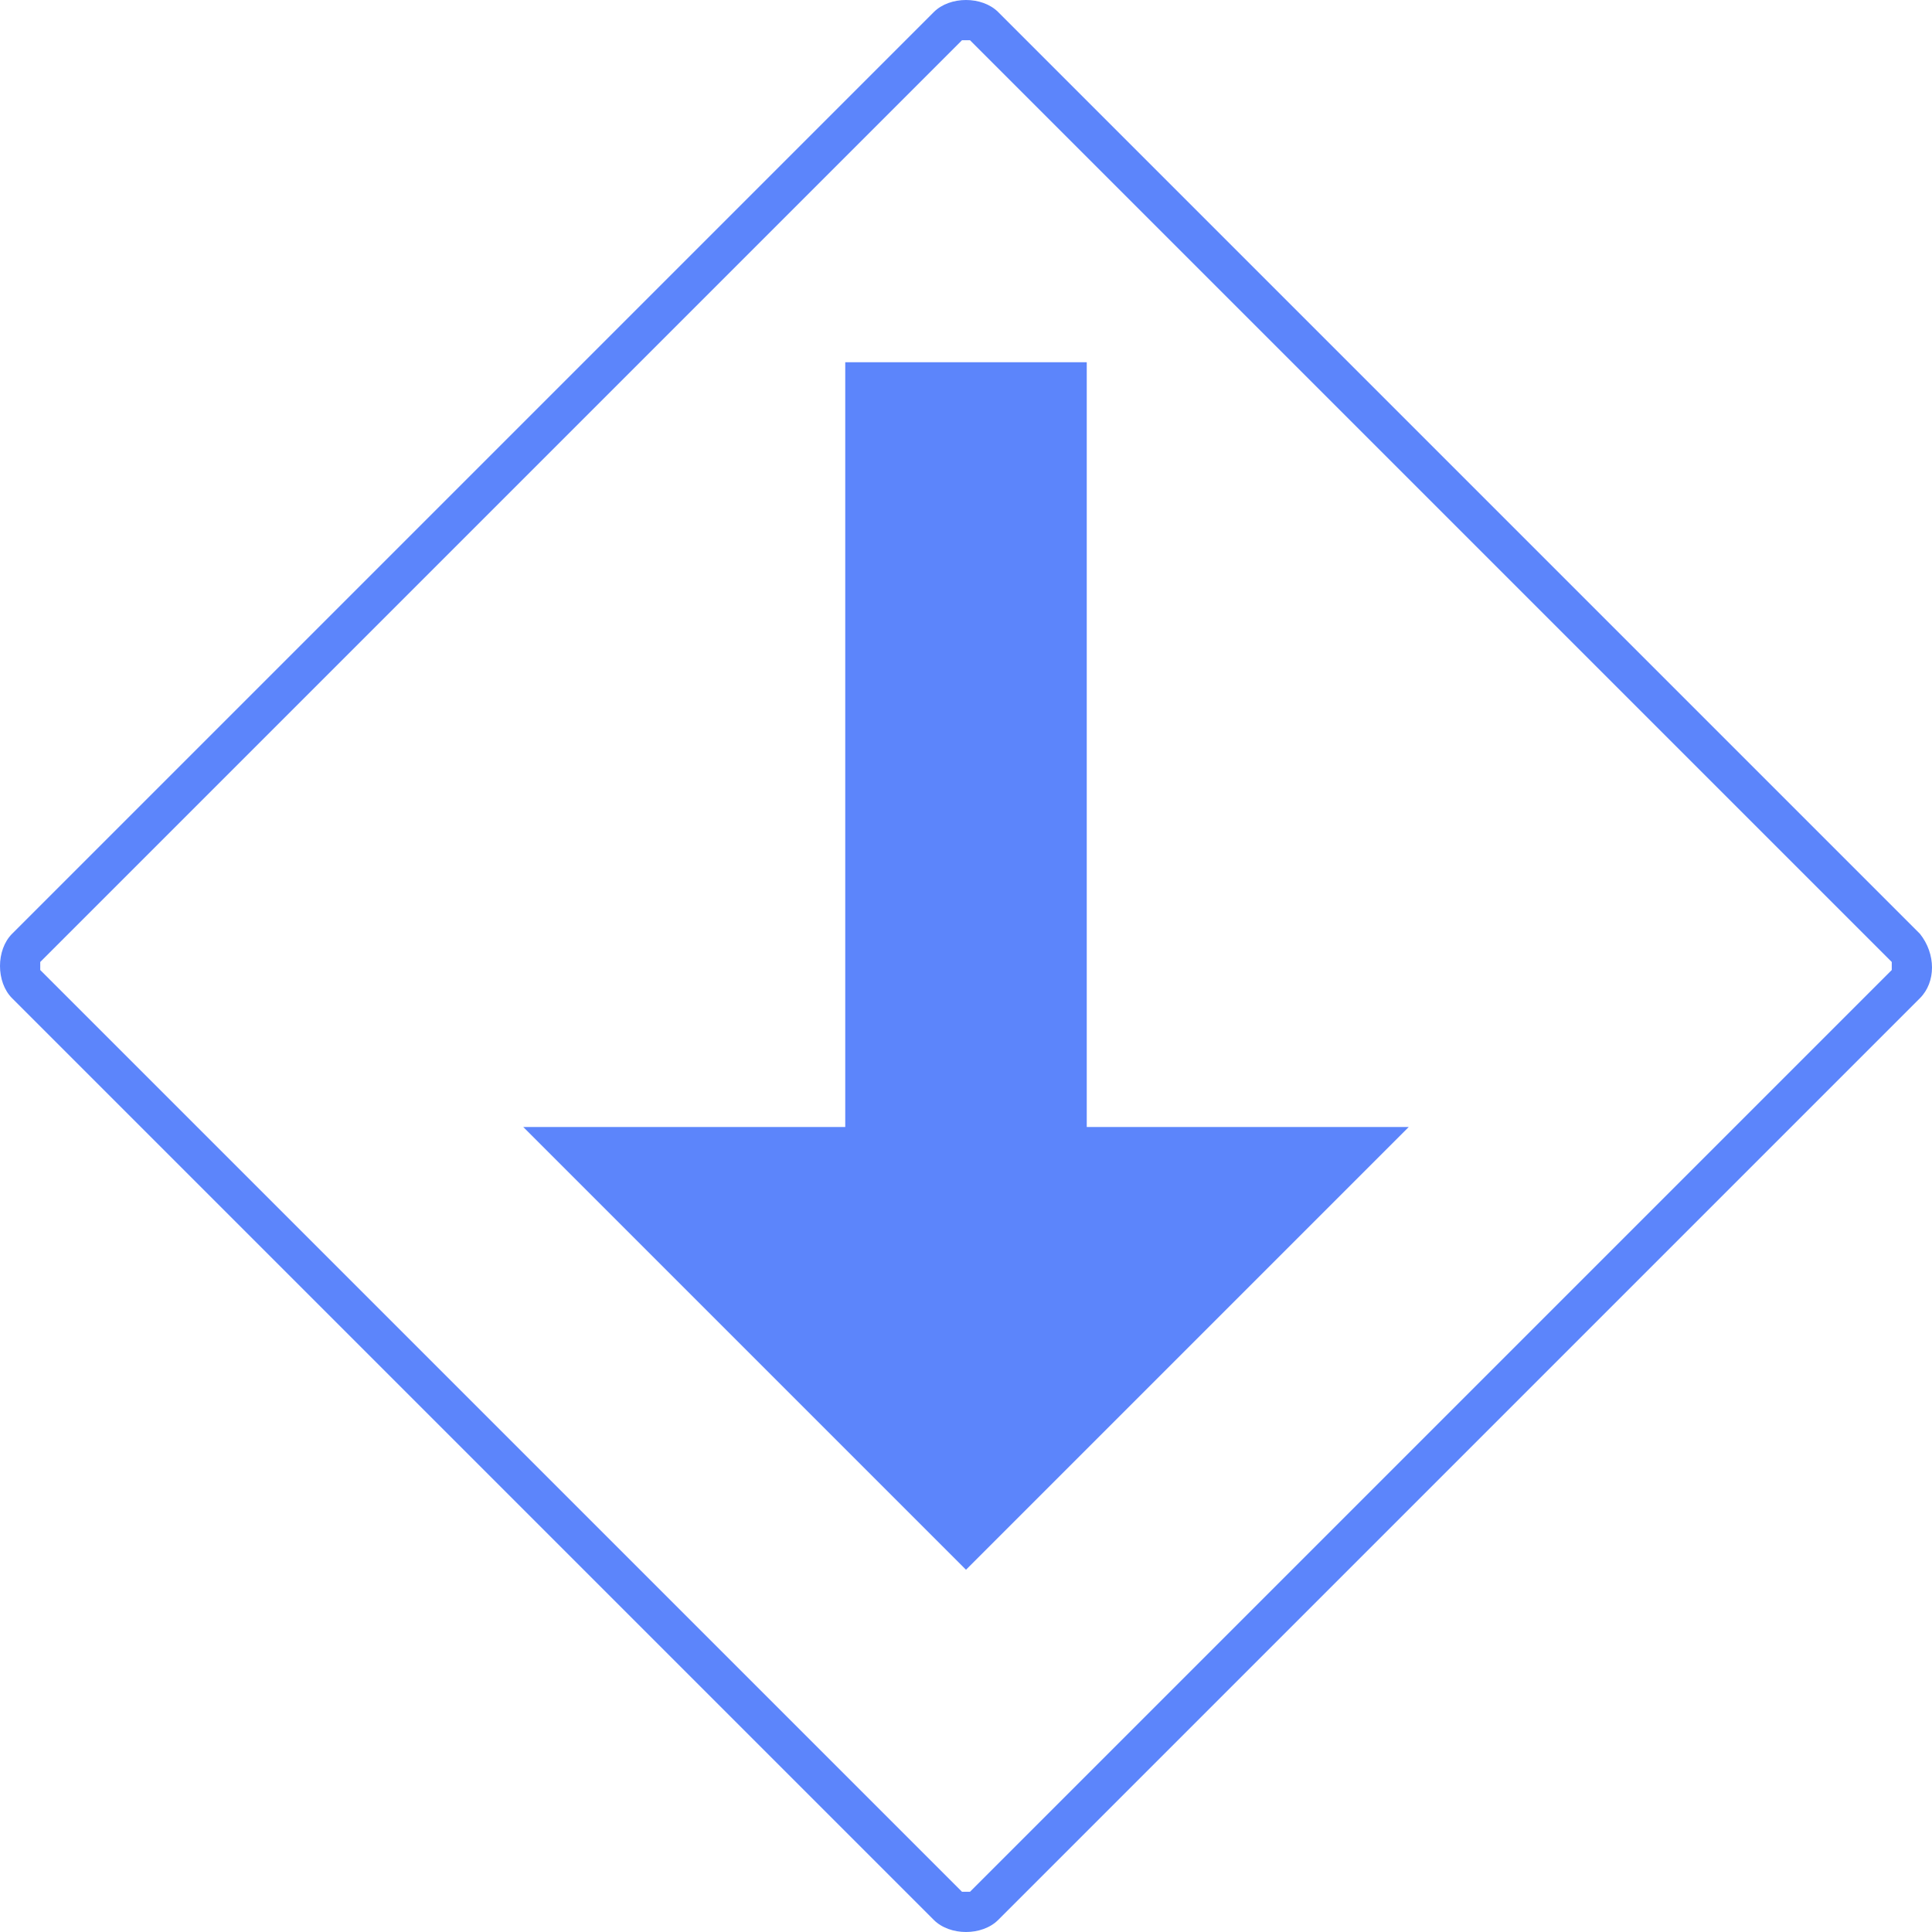
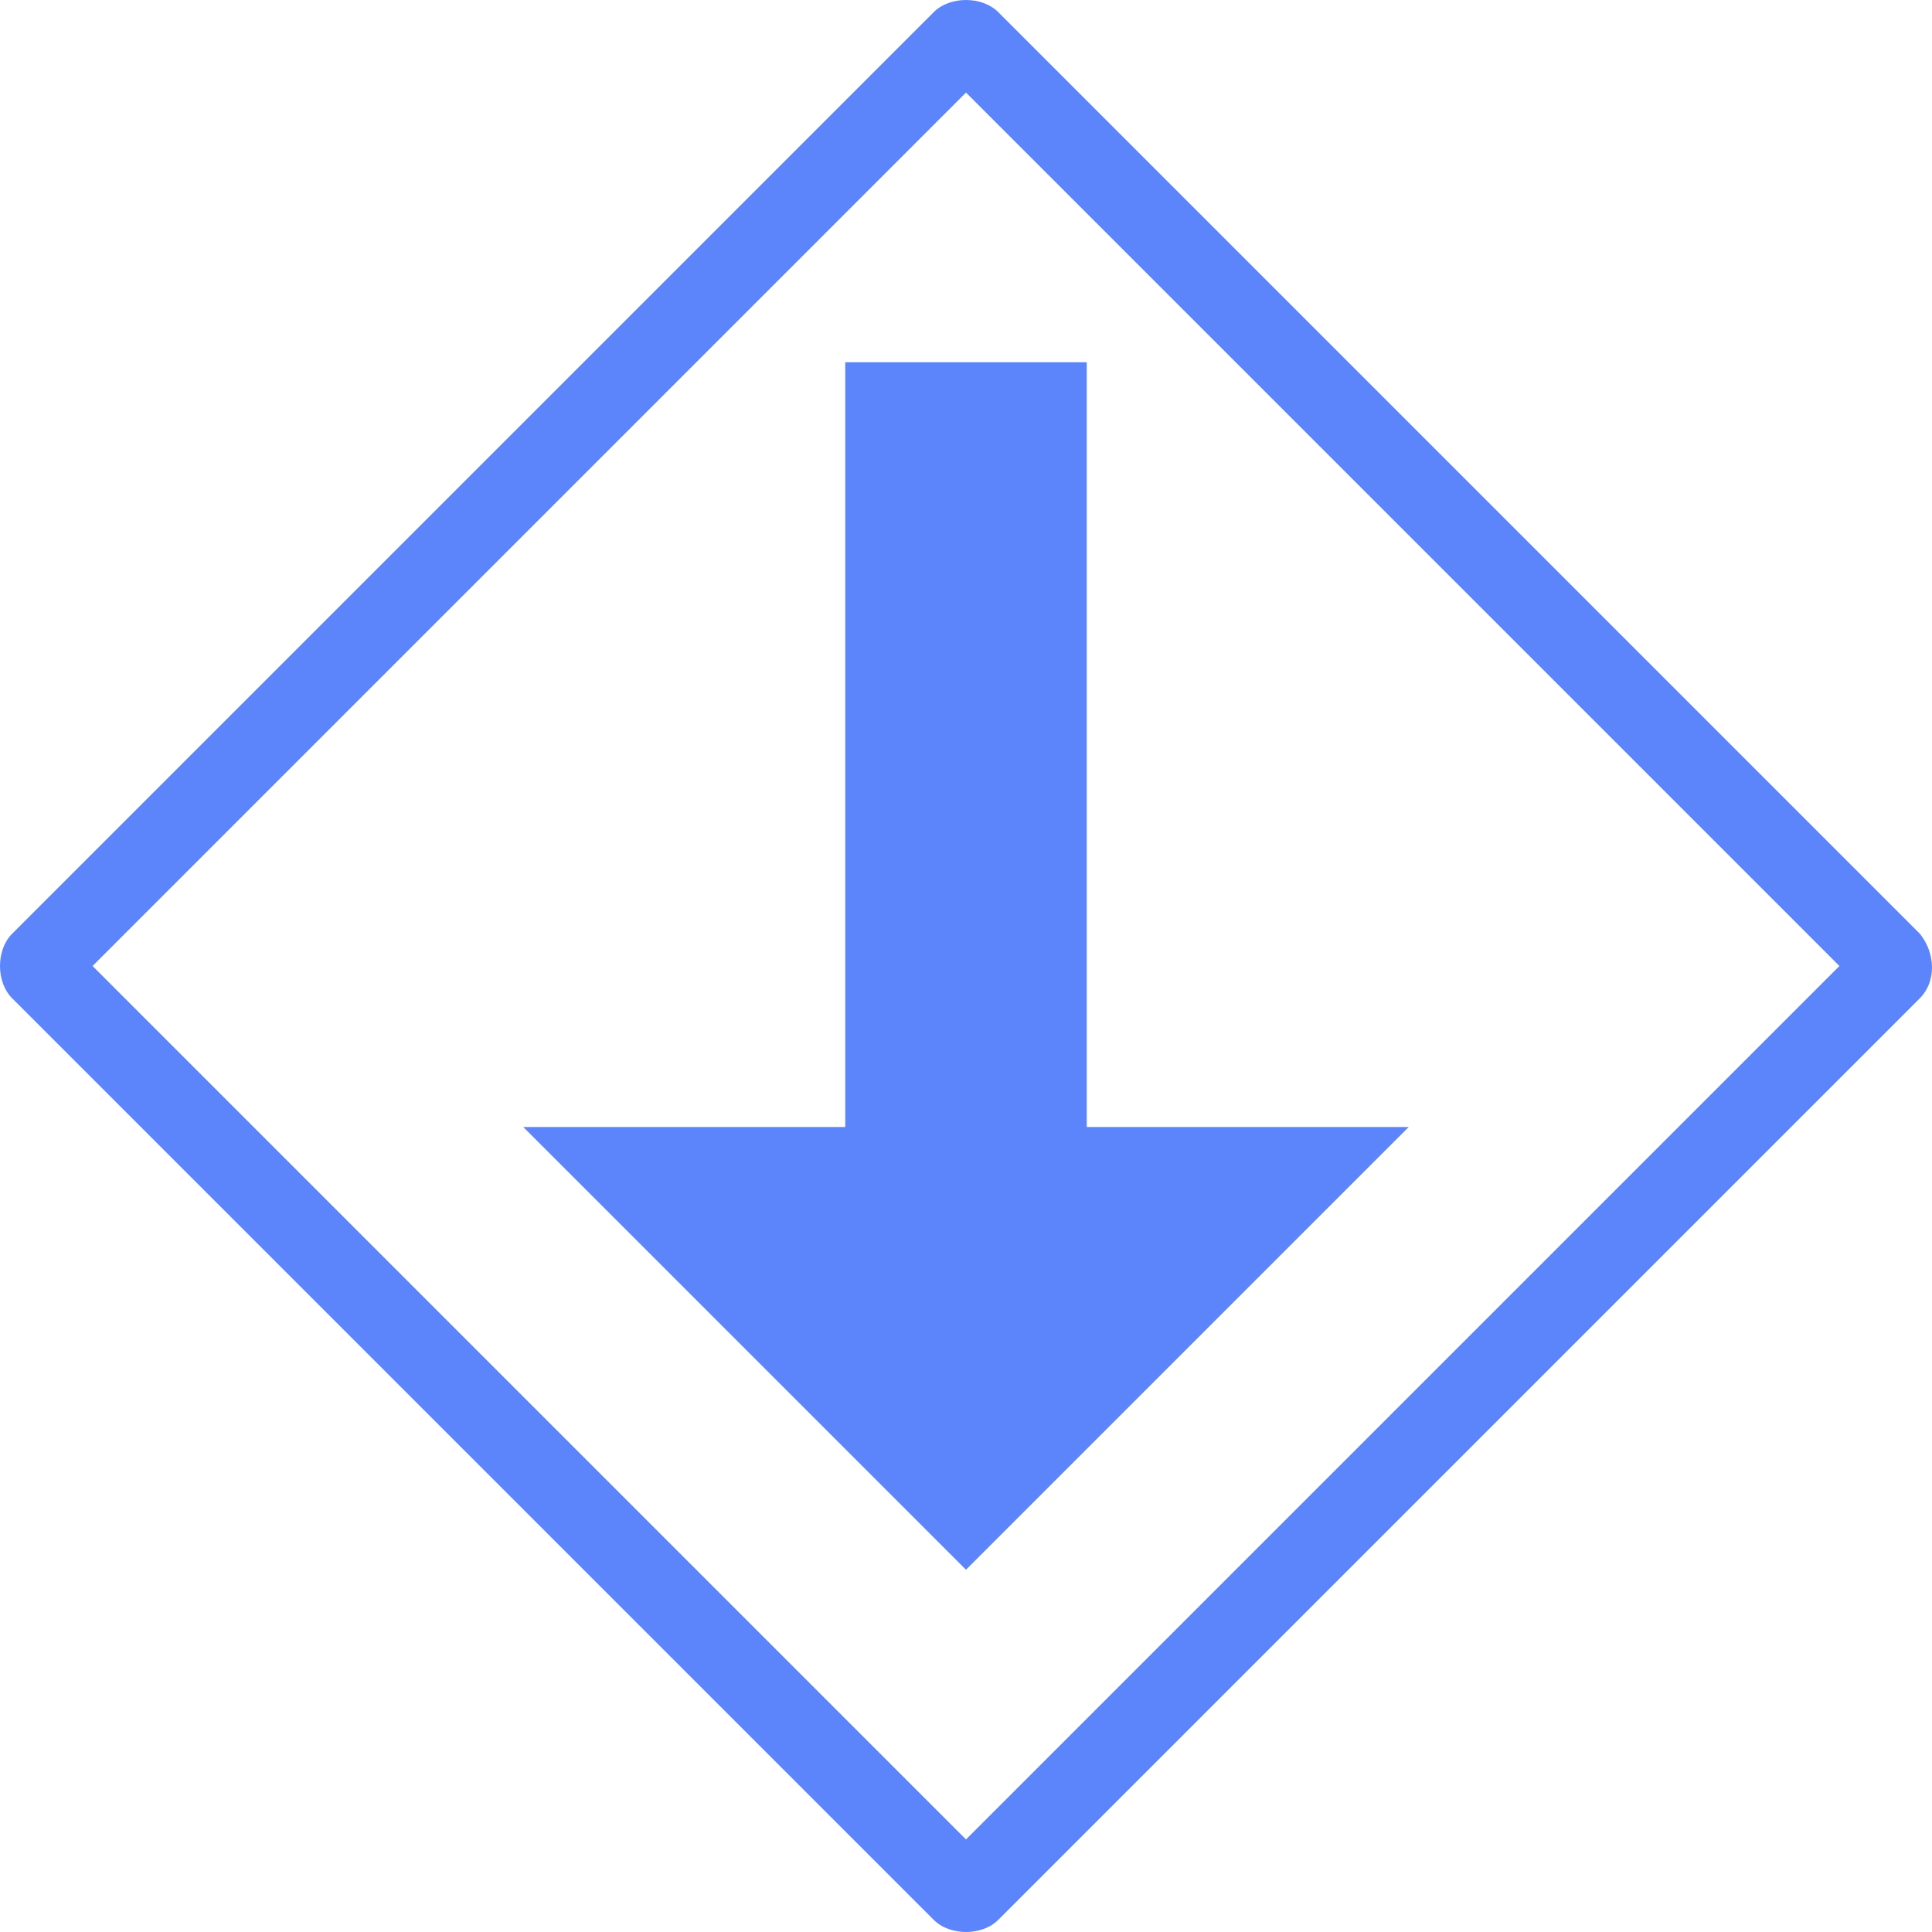
- <svg xmlns="http://www.w3.org/2000/svg" version="1.1" id="Layer_1" x="0px" y="0px" viewBox="0 0 48 48" enable-background="new 0 0 48 48" xml:space="preserve">
-   <path fill="#5C85FB" d="M0.3,24.8l22.9,22.9c0.2,0.2,0.5,0.3,0.8,0.3s0.6-0.1,0.8-0.3l22.9-22.9c0.4-0.4,0.4-1.1,0-1.6L24.8,0.3  C24.6,0.1,24.3,0,24,0s-0.6,0.1-0.8,0.3L0.3,23.2C-0.1,23.6-0.1,24.4,0.3,24.8z M1,23.9L23.9,1h0.2L47,23.9v0.2L24.1,47h-0.2L1,24.1  V23.9z M24,39l11-11h-8V9h-6v19h-8L24,39z" />
+ <svg xmlns="http://www.w3.org/2000/svg" version="1.1" id="Layer_1" x="0px" y="0px" viewBox="0 0 48 48" style="enable-background:new 0 0 48 48;" xml:space="preserve">
+   <style type="text/css">
+ 	.st0{fill:#5C85FB;}
+ </style>
+   <path class="st0" d="M24,2.3L45.7,24L24,45.7L2.3,24L24,2.3 M24,0c-0.3,0-0.6,0.1-0.8,0.3L0.3,23.2c-0.4,0.4-0.4,1.2,0,1.6  l22.9,22.9c0.2,0.2,0.5,0.3,0.8,0.3s0.6-0.1,0.8-0.3l22.9-22.9c0.4-0.4,0.4-1.1,0-1.6L24.8,0.3C24.6,0.1,24.3,0,24,0L24,0z M24,39  l11-11h-8V9h-6v19h-8L24,39z" />
</svg>
